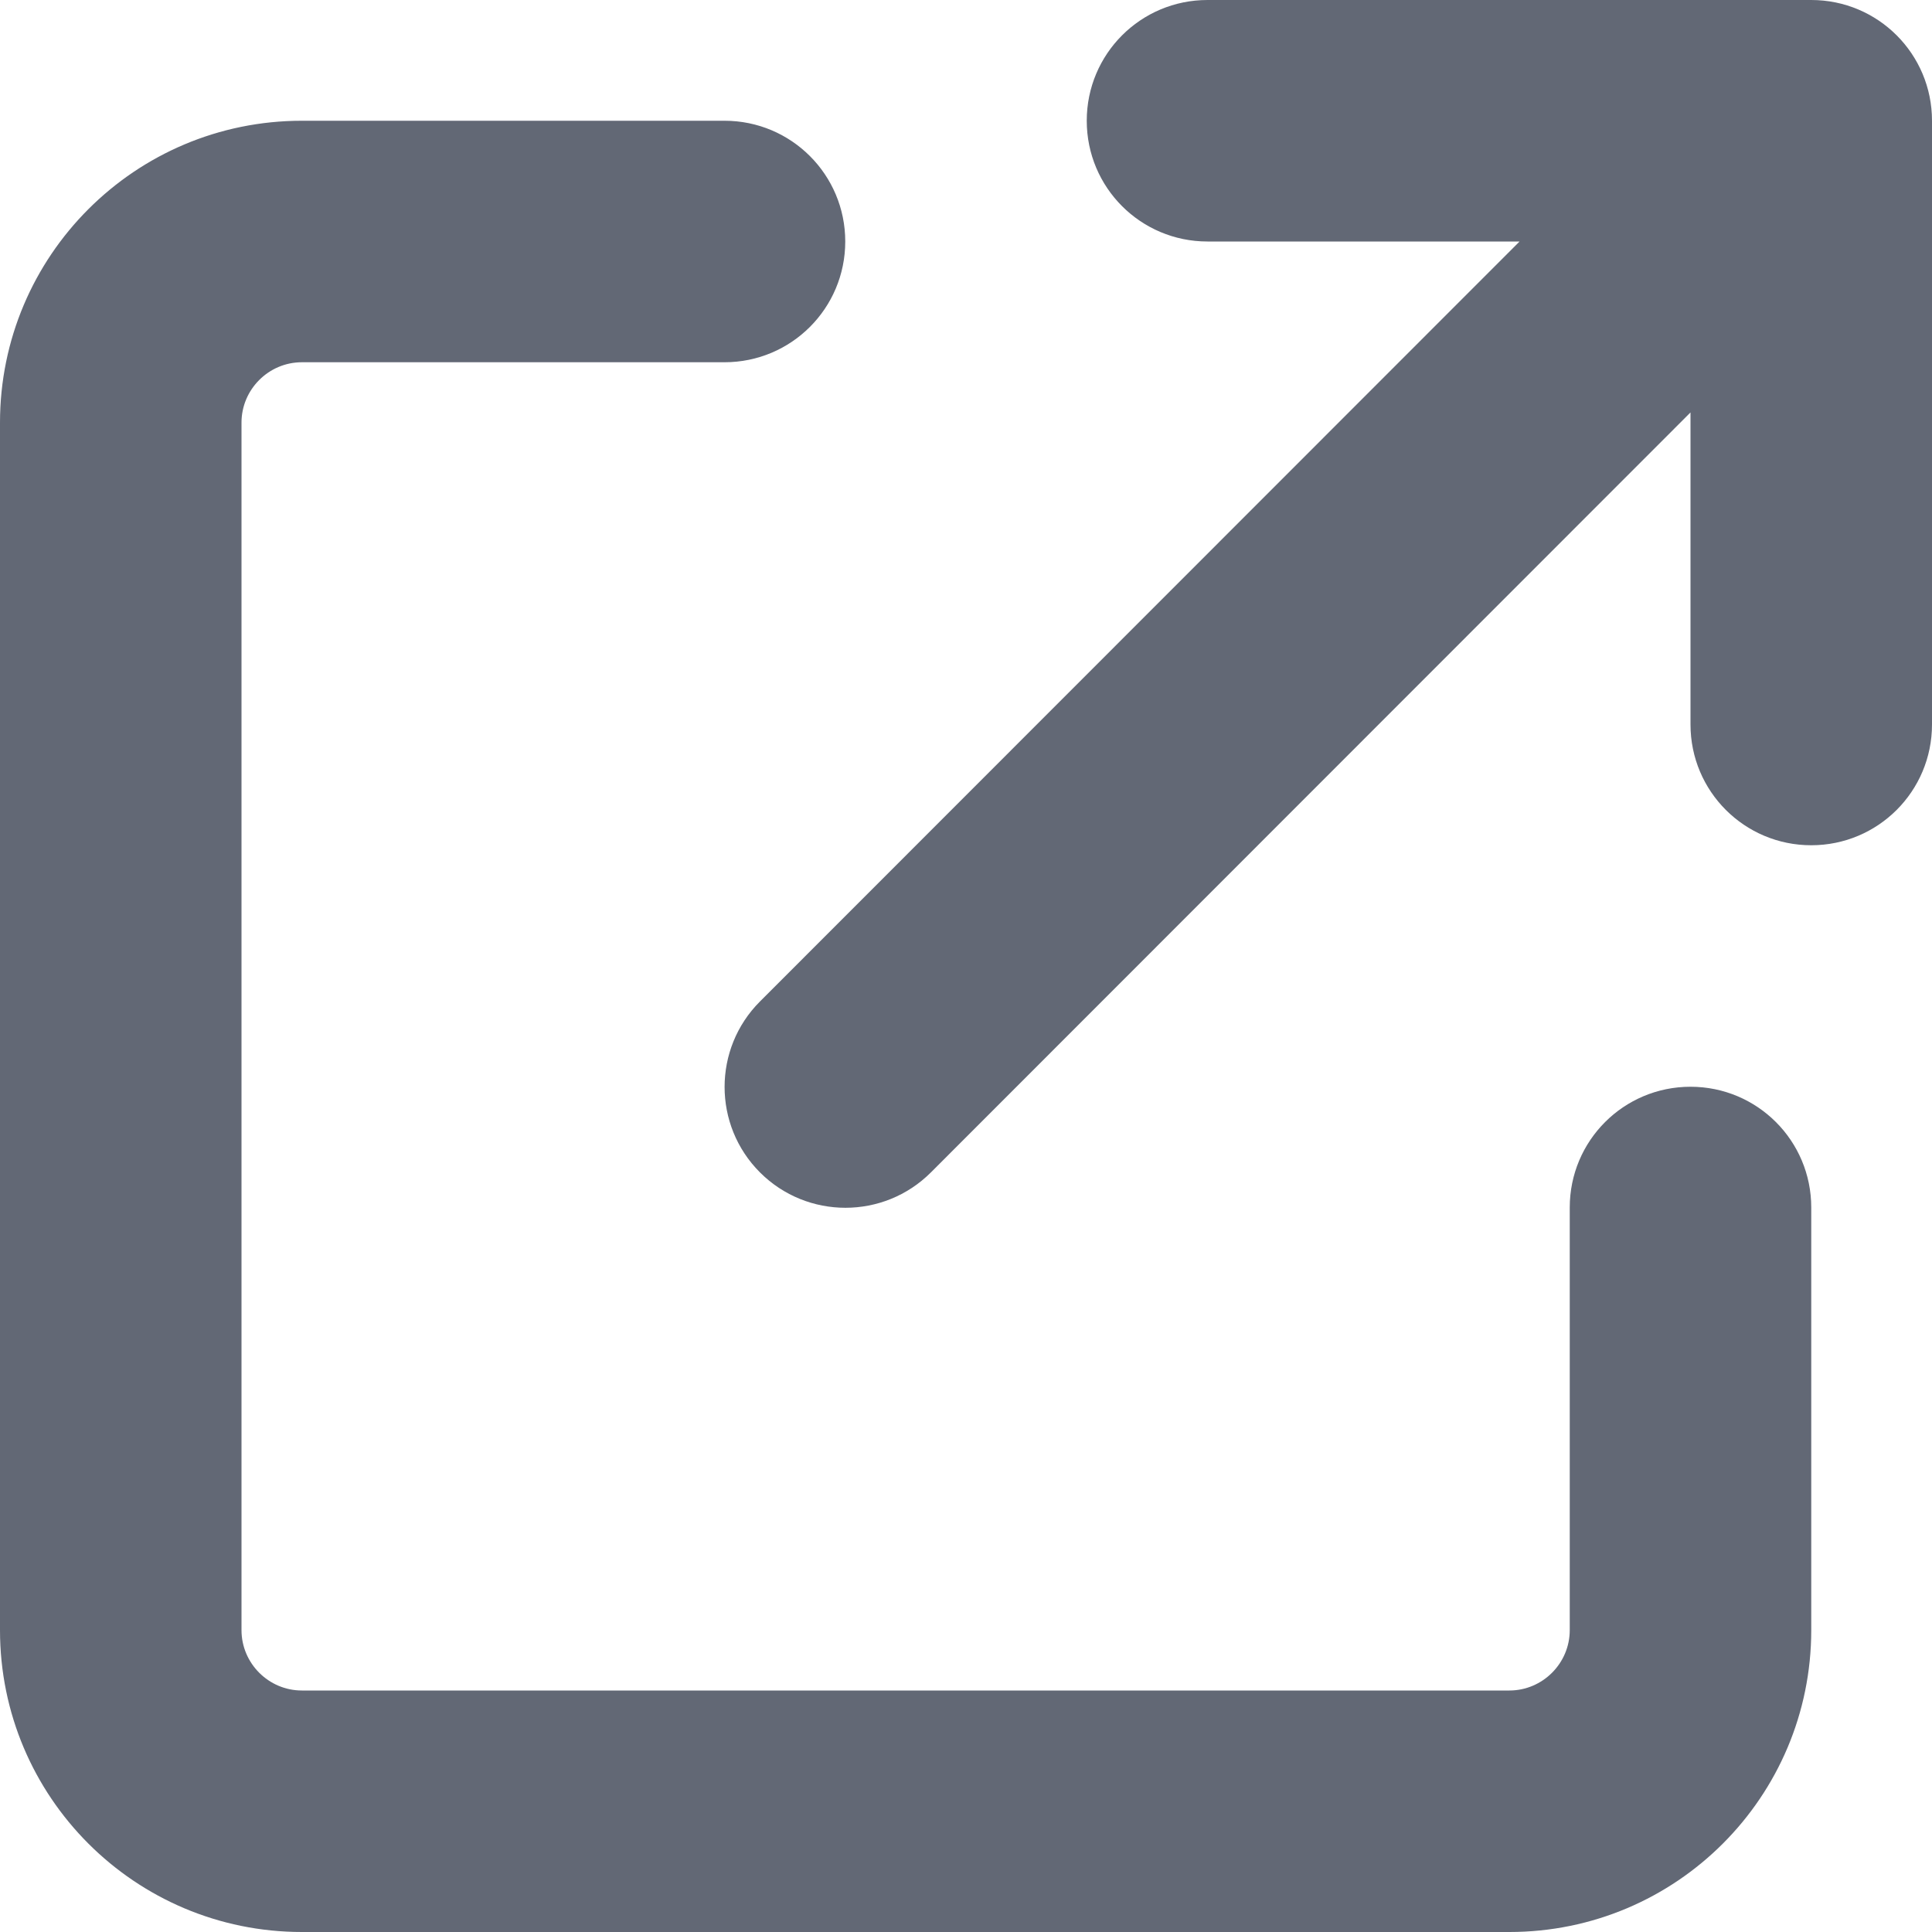
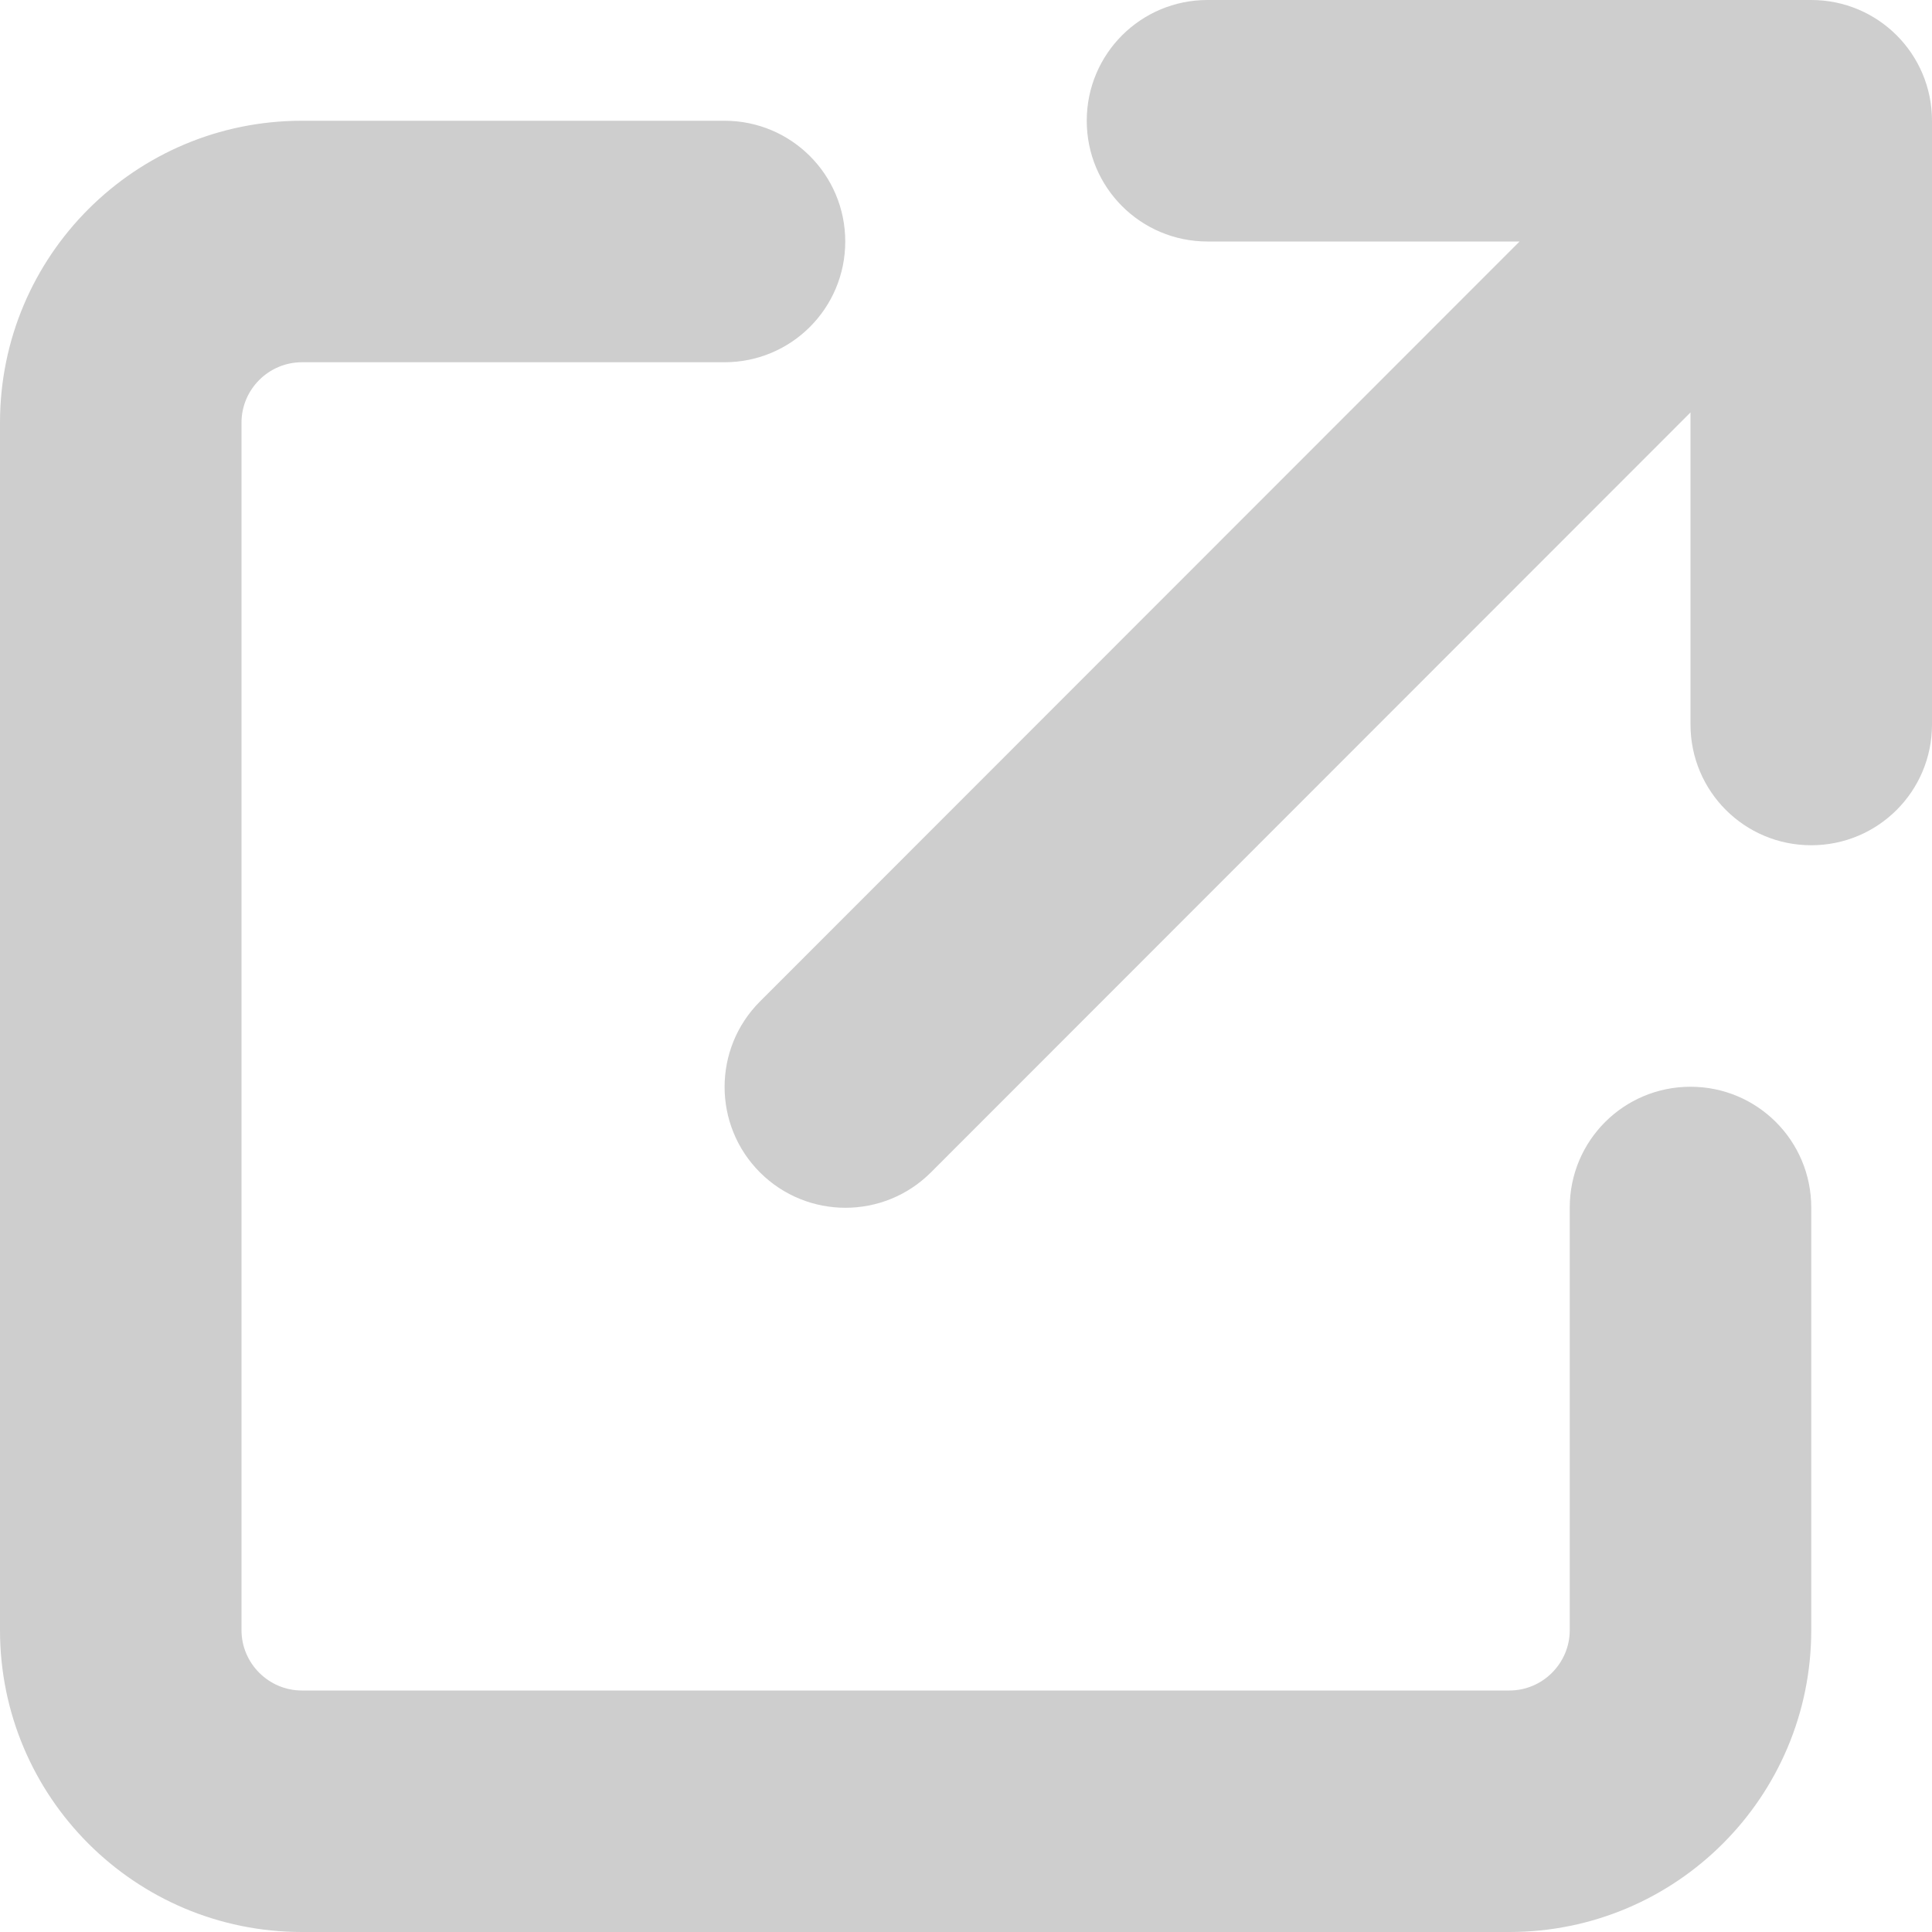
<svg xmlns="http://www.w3.org/2000/svg" height="1em" viewBox="0 0 512 512">
-   <path d="M320 0c-17.7 0-32 14.3-32 32s14.3 32 32 32h82.7L201.4 265.4c-12.5 12.5-12.5 32.8 0 45.3s32.8 12.5 45.3 0L448 109.3V192c0 17.7 14.3 32 32 32s32-14.3 32-32V32c0-17.7-14.3-32-32-32H320zM80 32C35.8 32 0 67.8 0 112V432c0 44.2 35.8 80 80 80H400c44.2 0 80-35.8 80-80V320c0-17.7-14.3-32-32-32s-32 14.3-32 32V432c0 8.8-7.2 16-16 16H80c-8.8 0-16-7.2-16-16V112c0-8.8 7.2-16 16-16H192c17.7 0 32-14.3 32-32s-14.3-32-32-32H80z" fill="#626875" />
+   <path d="M320 0c-17.7 0-32 14.3-32 32s14.3 32 32 32h82.7L201.4 265.4c-12.5 12.5-12.5 32.8 0 45.3s32.8 12.5 45.3 0L448 109.3V192c0 17.7 14.3 32 32 32s32-14.3 32-32V32c0-17.7-14.3-32-32-32H320zM80 32C35.8 32 0 67.8 0 112V432c0 44.2 35.8 80 80 80H400c44.2 0 80-35.8 80-80V320c0-17.7-14.3-32-32-32s-32 14.3-32 32V432c0 8.8-7.2 16-16 16H80c-8.8 0-16-7.2-16-16V112c0-8.8 7.2-16 16-16H192c17.7 0 32-14.3 32-32s-14.3-32-32-32H80z" fill="#cecece" />
</svg>
